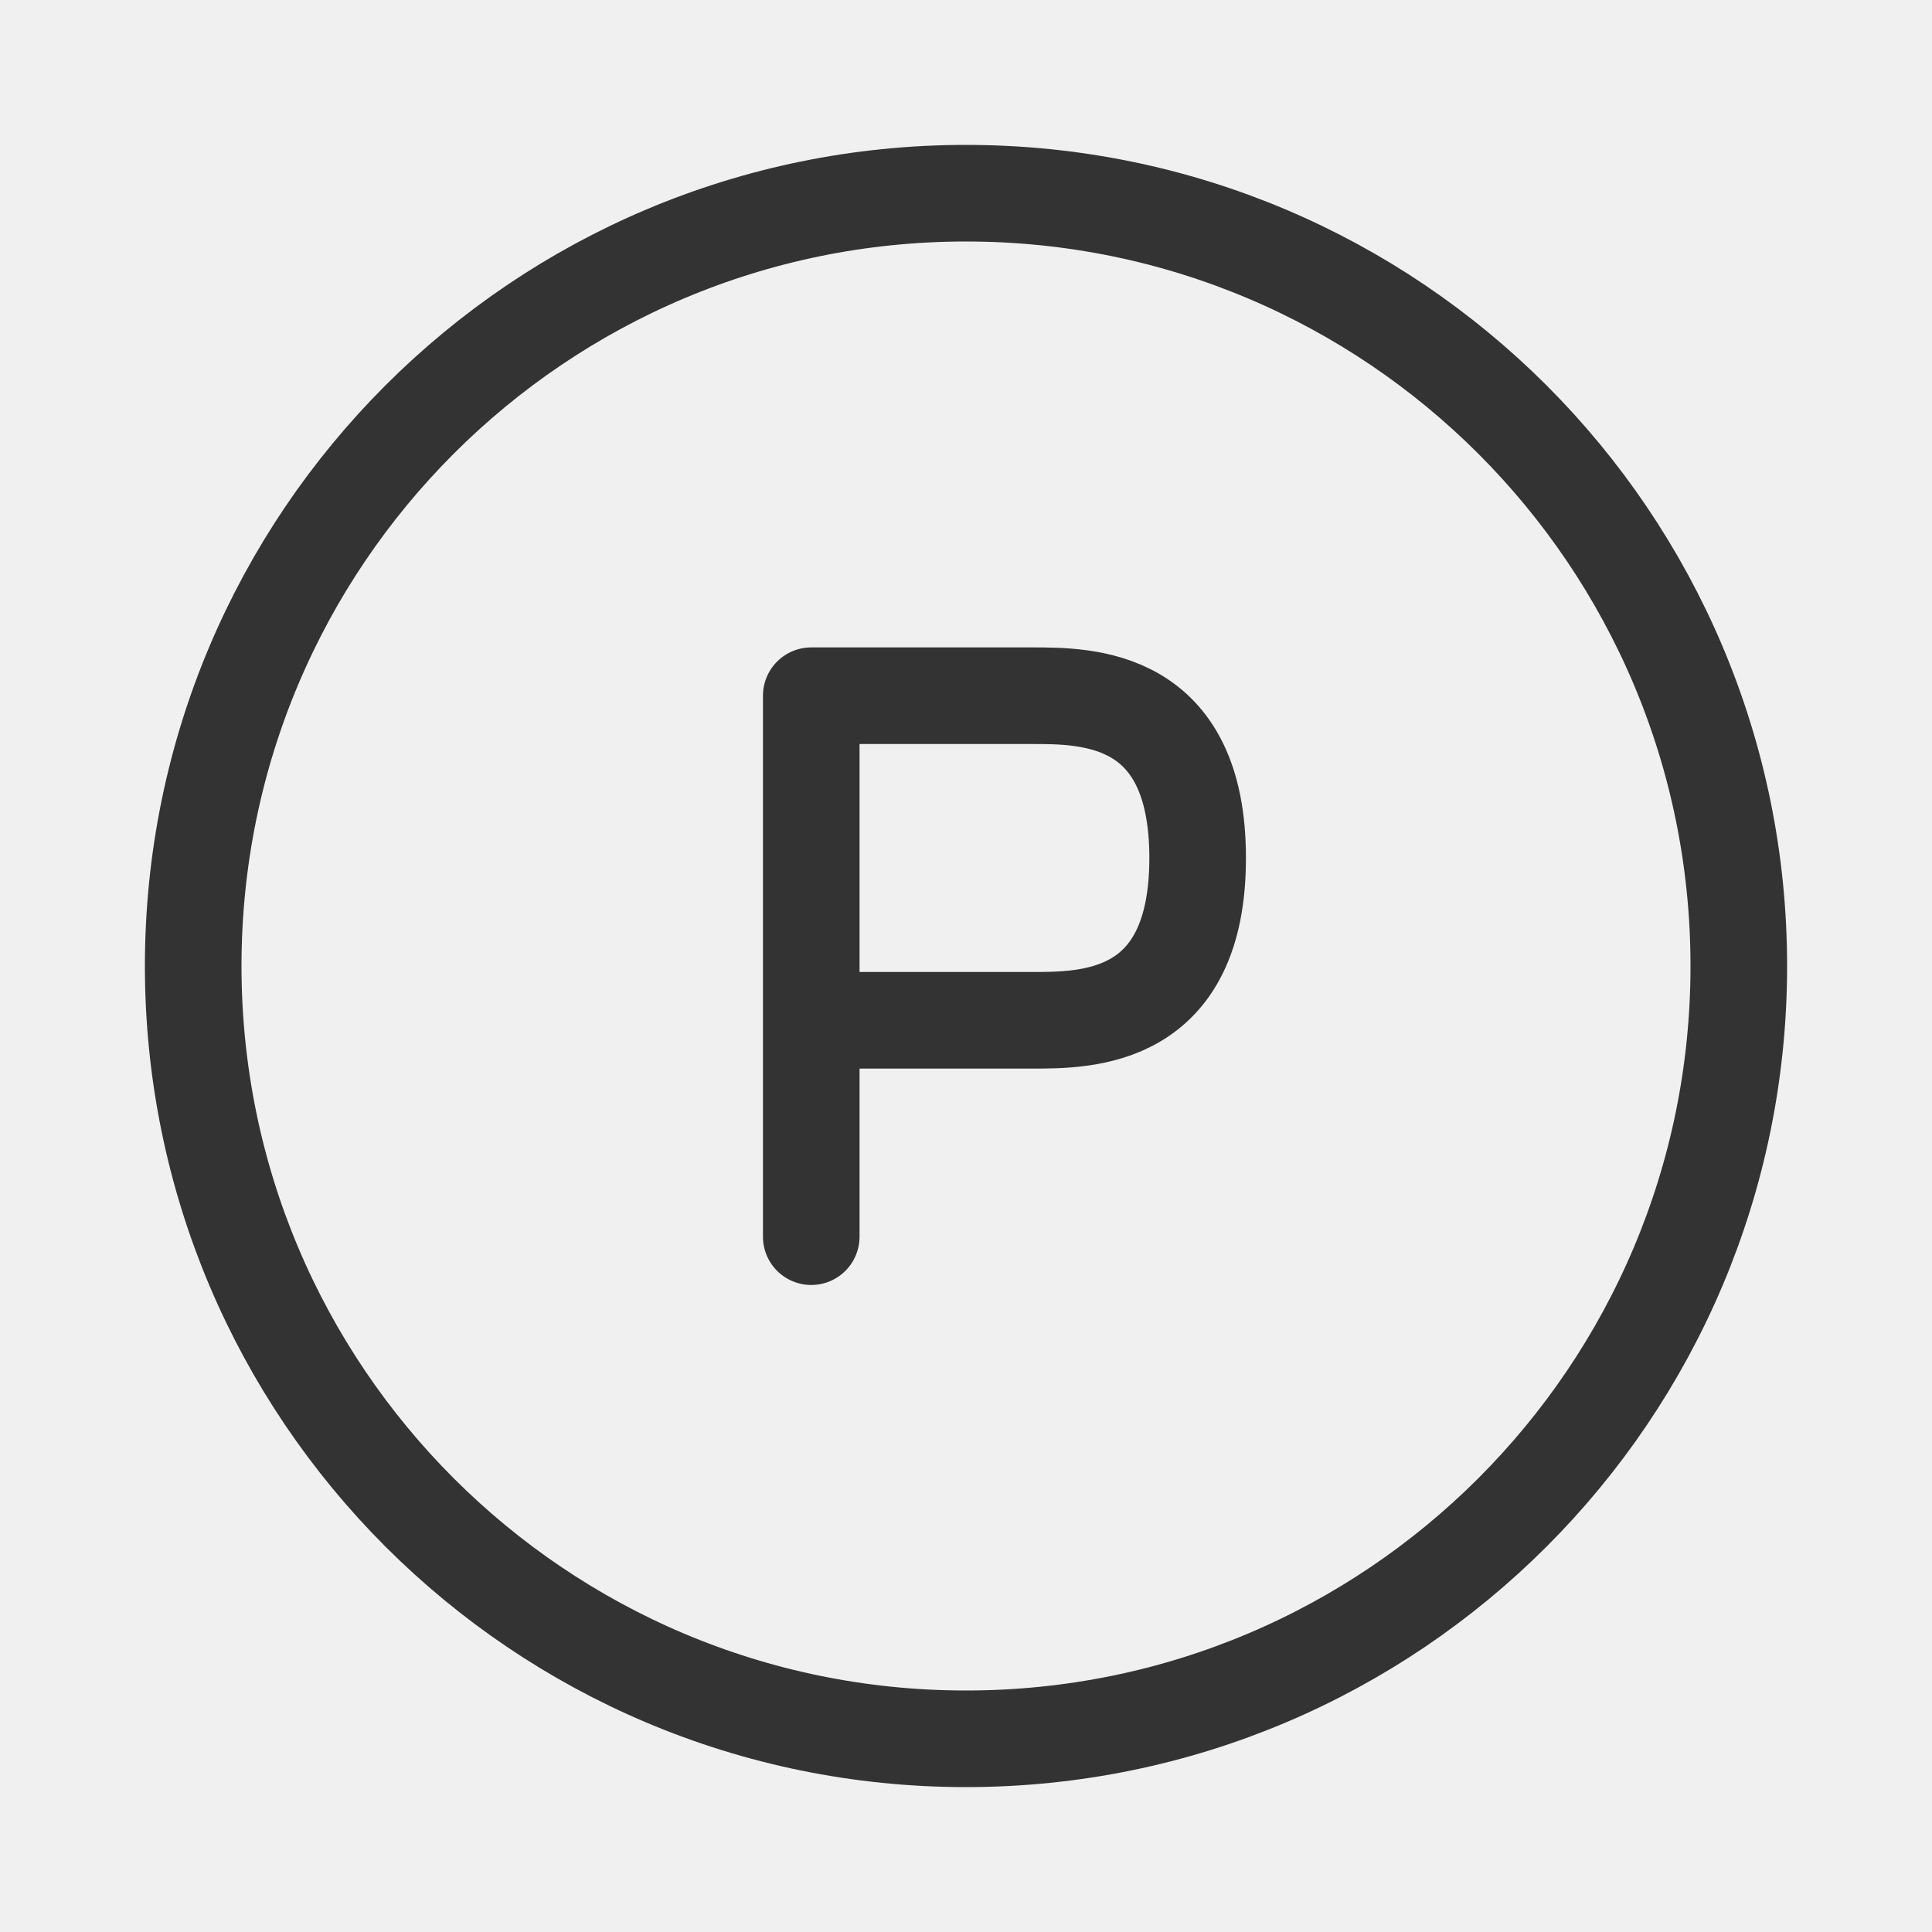
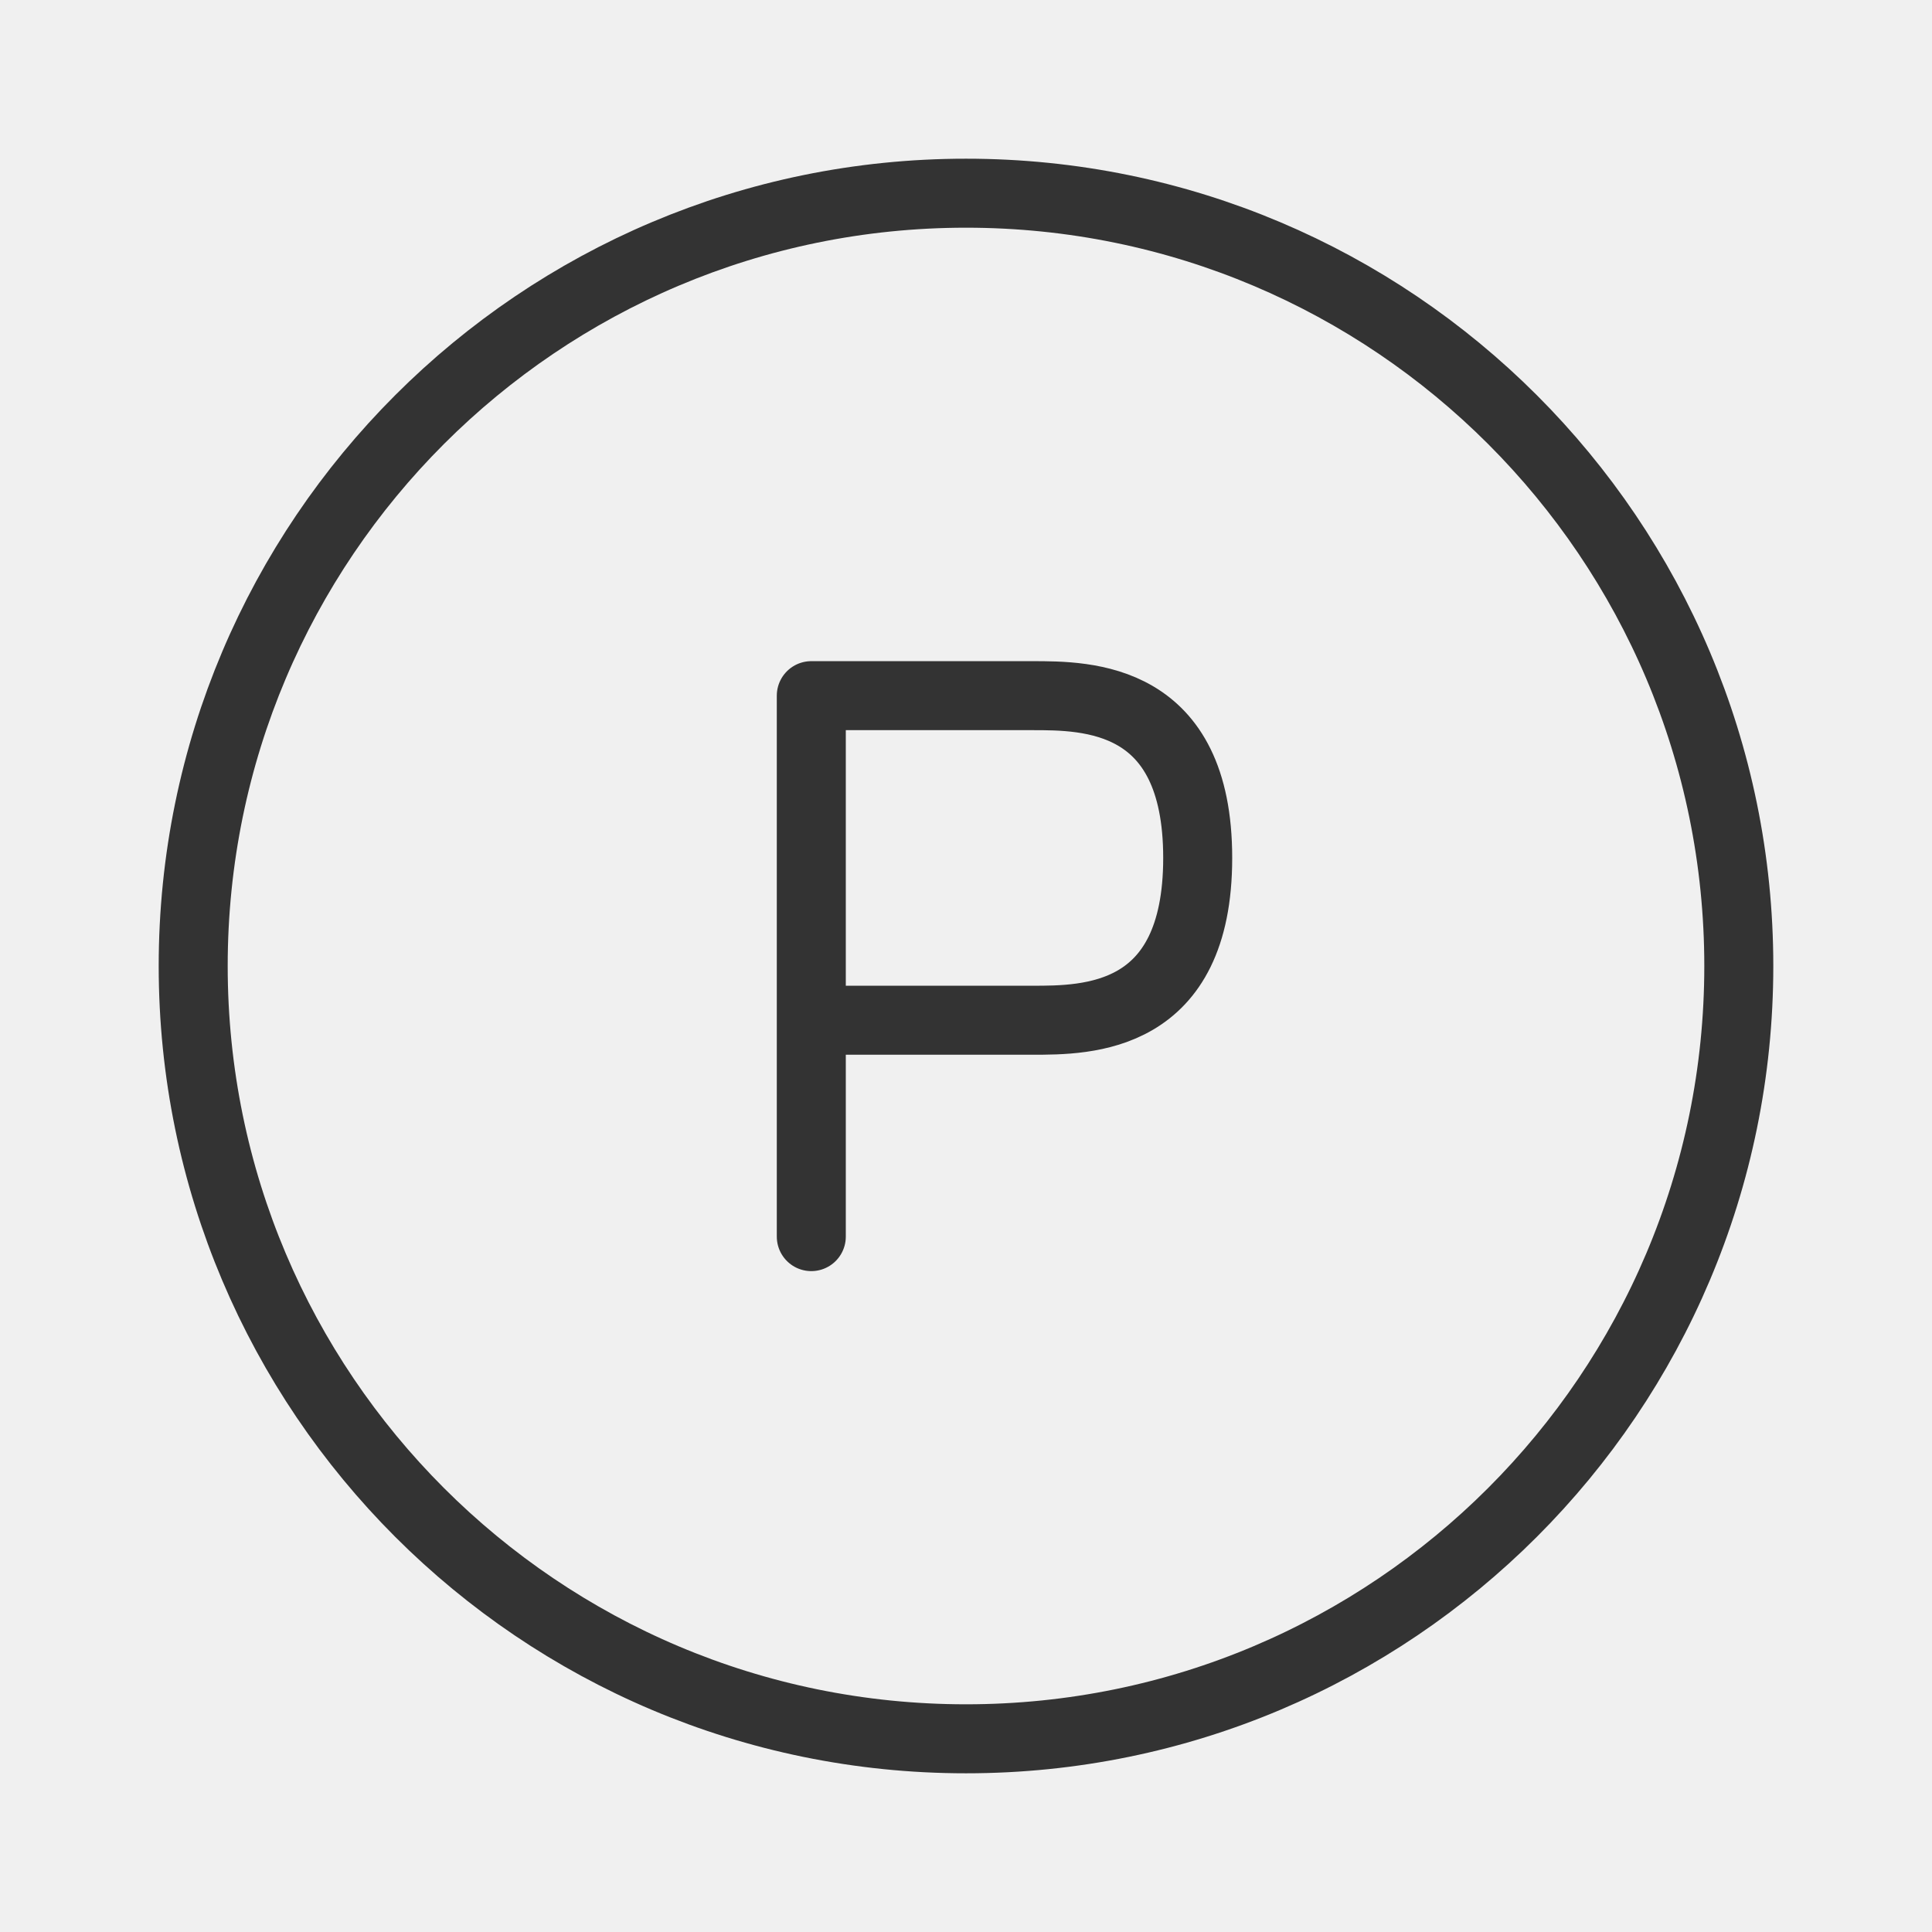
- <svg xmlns="http://www.w3.org/2000/svg" width="10" height="10" viewBox="0 0 10 10" fill="none">
-   <g clip-path="url(#clip0_5_12098)">
-     <path d="M4.199 6.401V5.281M4.199 5.281H5.342C5.628 5.281 6.199 5.281 6.199 4.441C6.199 3.601 5.628 3.601 5.342 3.601H4.199V5.281Z" stroke="#333333" stroke-width="0.5" stroke-linecap="round" stroke-linejoin="round" />
-     <path d="M5 9C7.209 9 9 7.209 9 5C9 2.791 7.209 1 5 1C2.791 1 1 2.791 1 5C1 7.209 2.791 9 5 9Z" stroke="#333333" stroke-width="0.5" />
-   </g>
-   <defs>
-     <clipPath id="clip0_5_12098">
-       <rect width="10" height="10" fill="white" />
-     </clipPath>
-   </defs>
+ <svg xmlns="http://www.w3.org/2000/svg" width="14" height="14" viewBox="0 0 14 14" fill="none">
+   <path d="M5.879 8.961V7.393M5.879 7.393H7.479C7.879 7.393 8.679 7.393 8.679 6.217C8.679 5.041 7.879 5.041 7.479 5.041H5.879V7.393Z" stroke="#333333" stroke-width="0.5" stroke-linecap="round" stroke-linejoin="round" />
+   <path d="M7 12.6C10.093 12.6 12.6 10.093 12.6 7C12.6 3.908 10.093 1.4 7 1.4C3.908 1.4 1.4 3.908 1.4 7C1.4 10.093 3.908 12.6 7 12.6Z" stroke="#333333" stroke-width="0.5" />
</svg>
